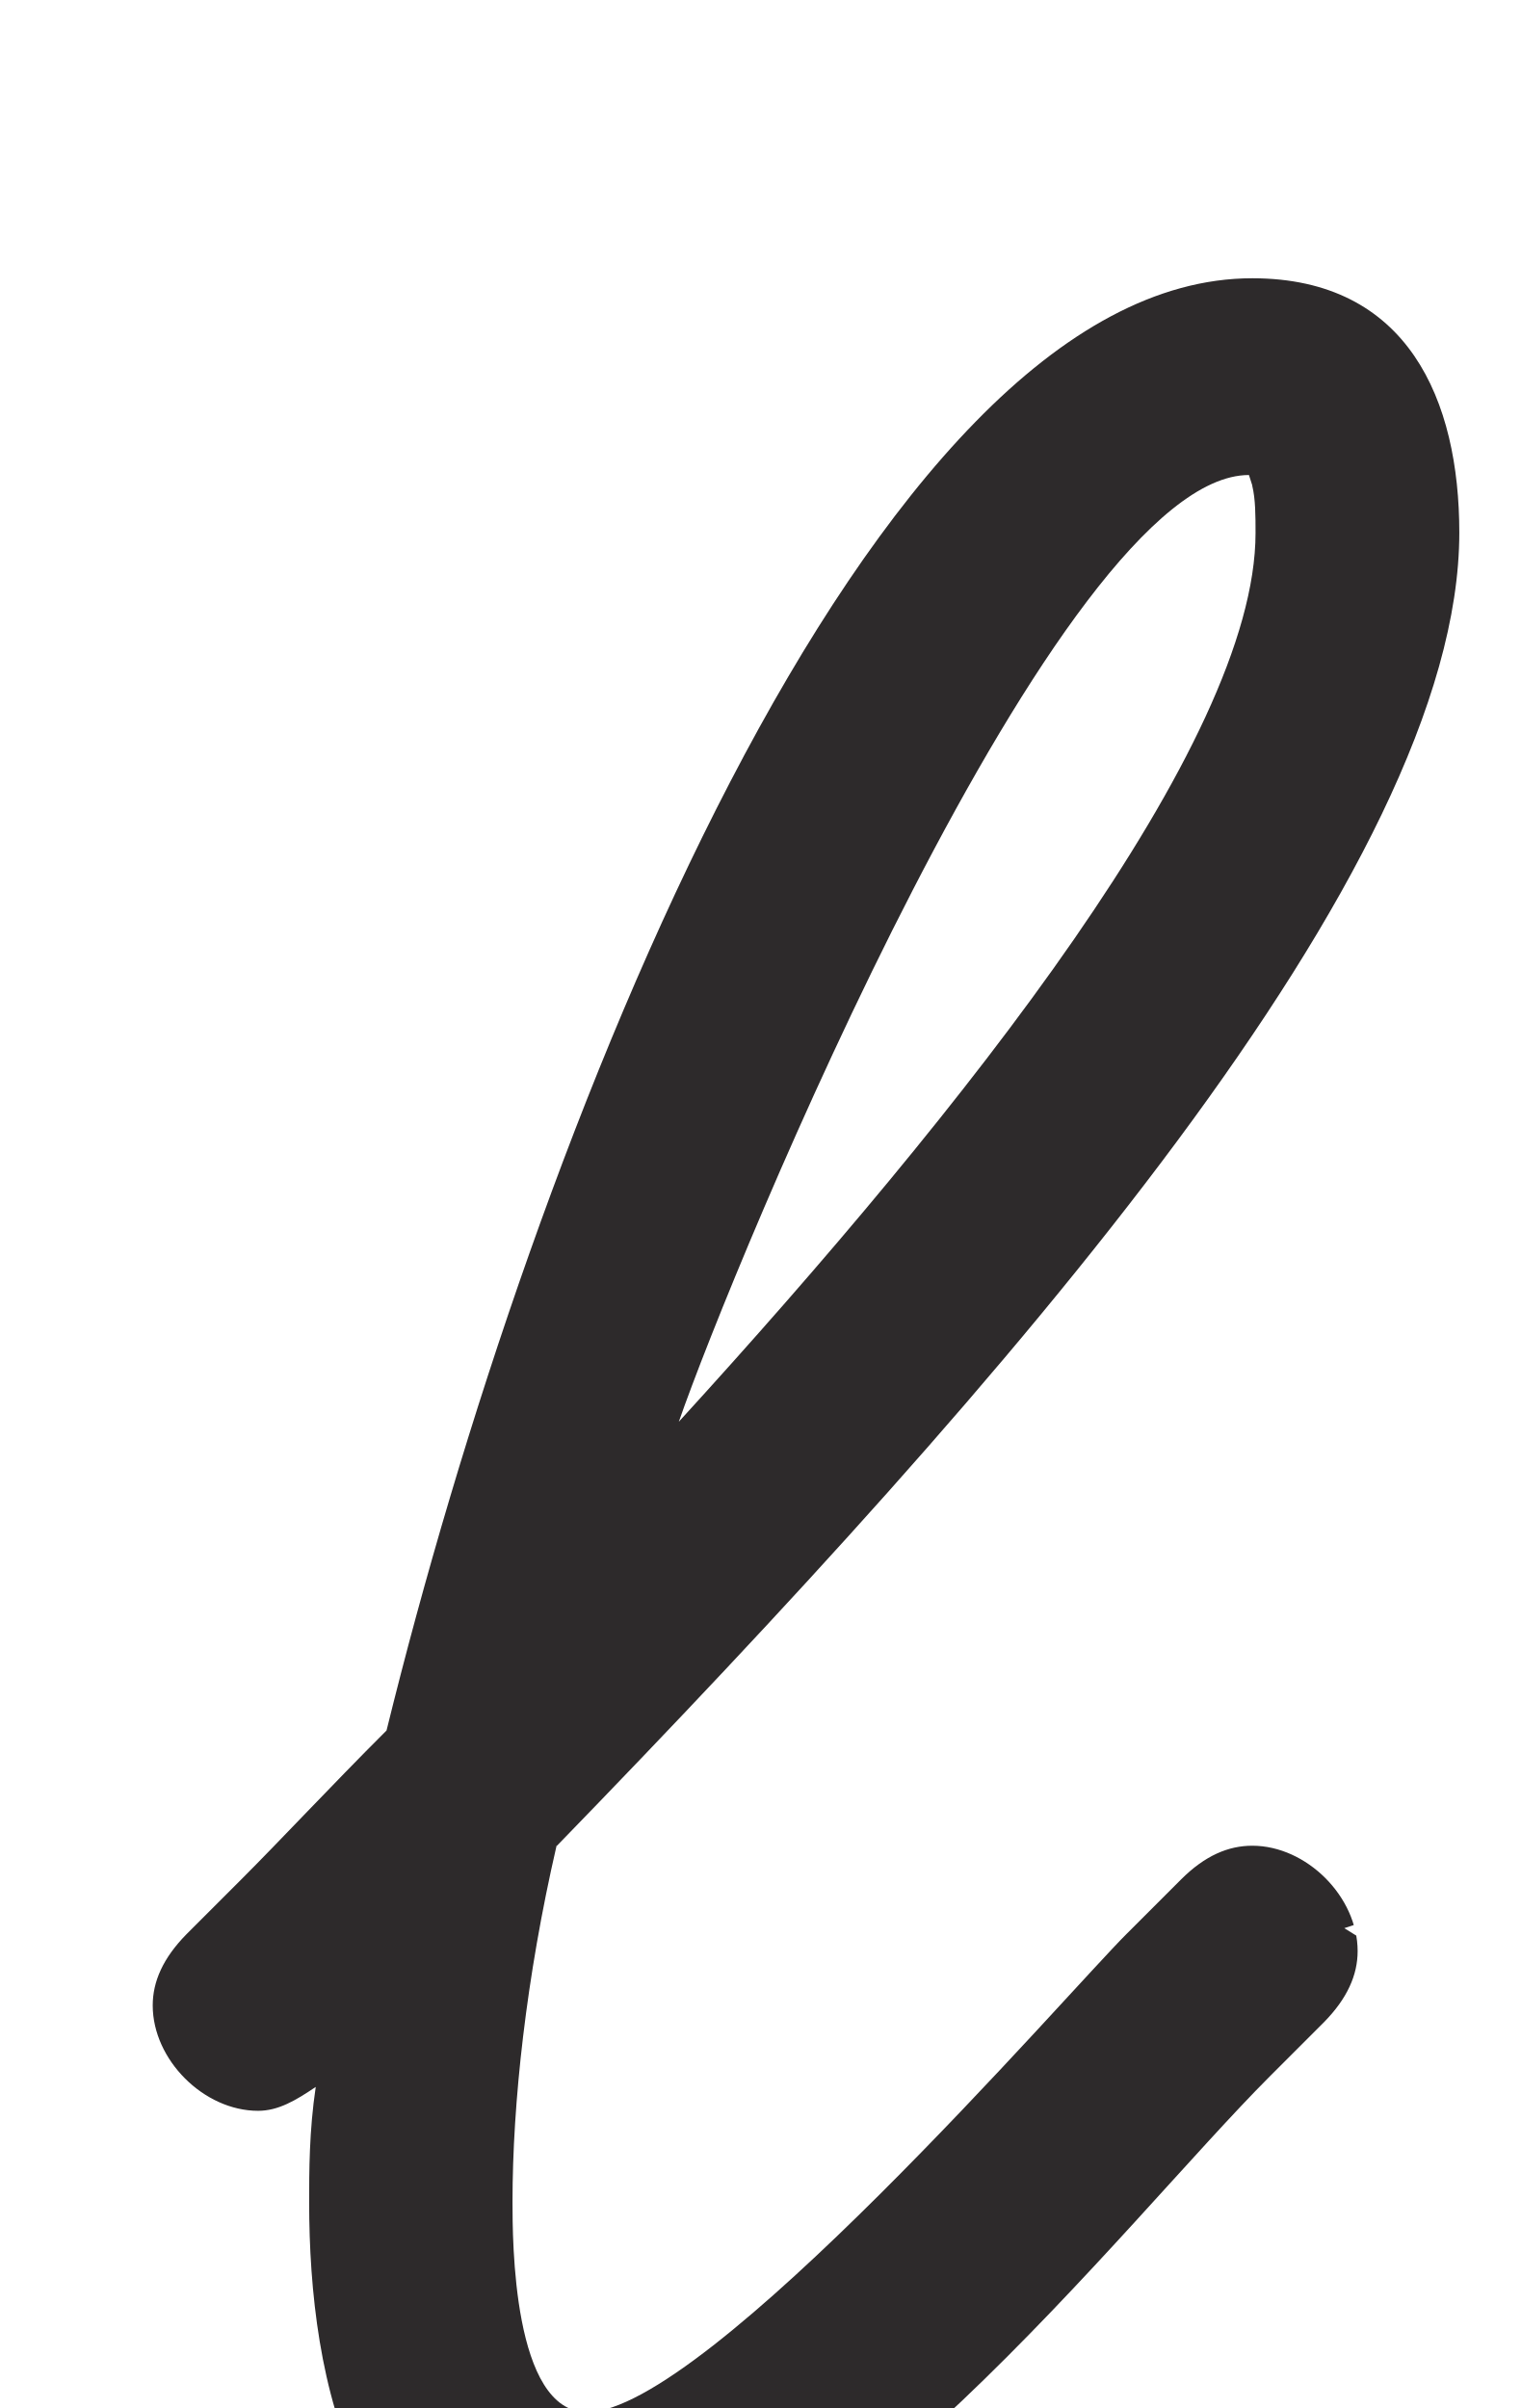
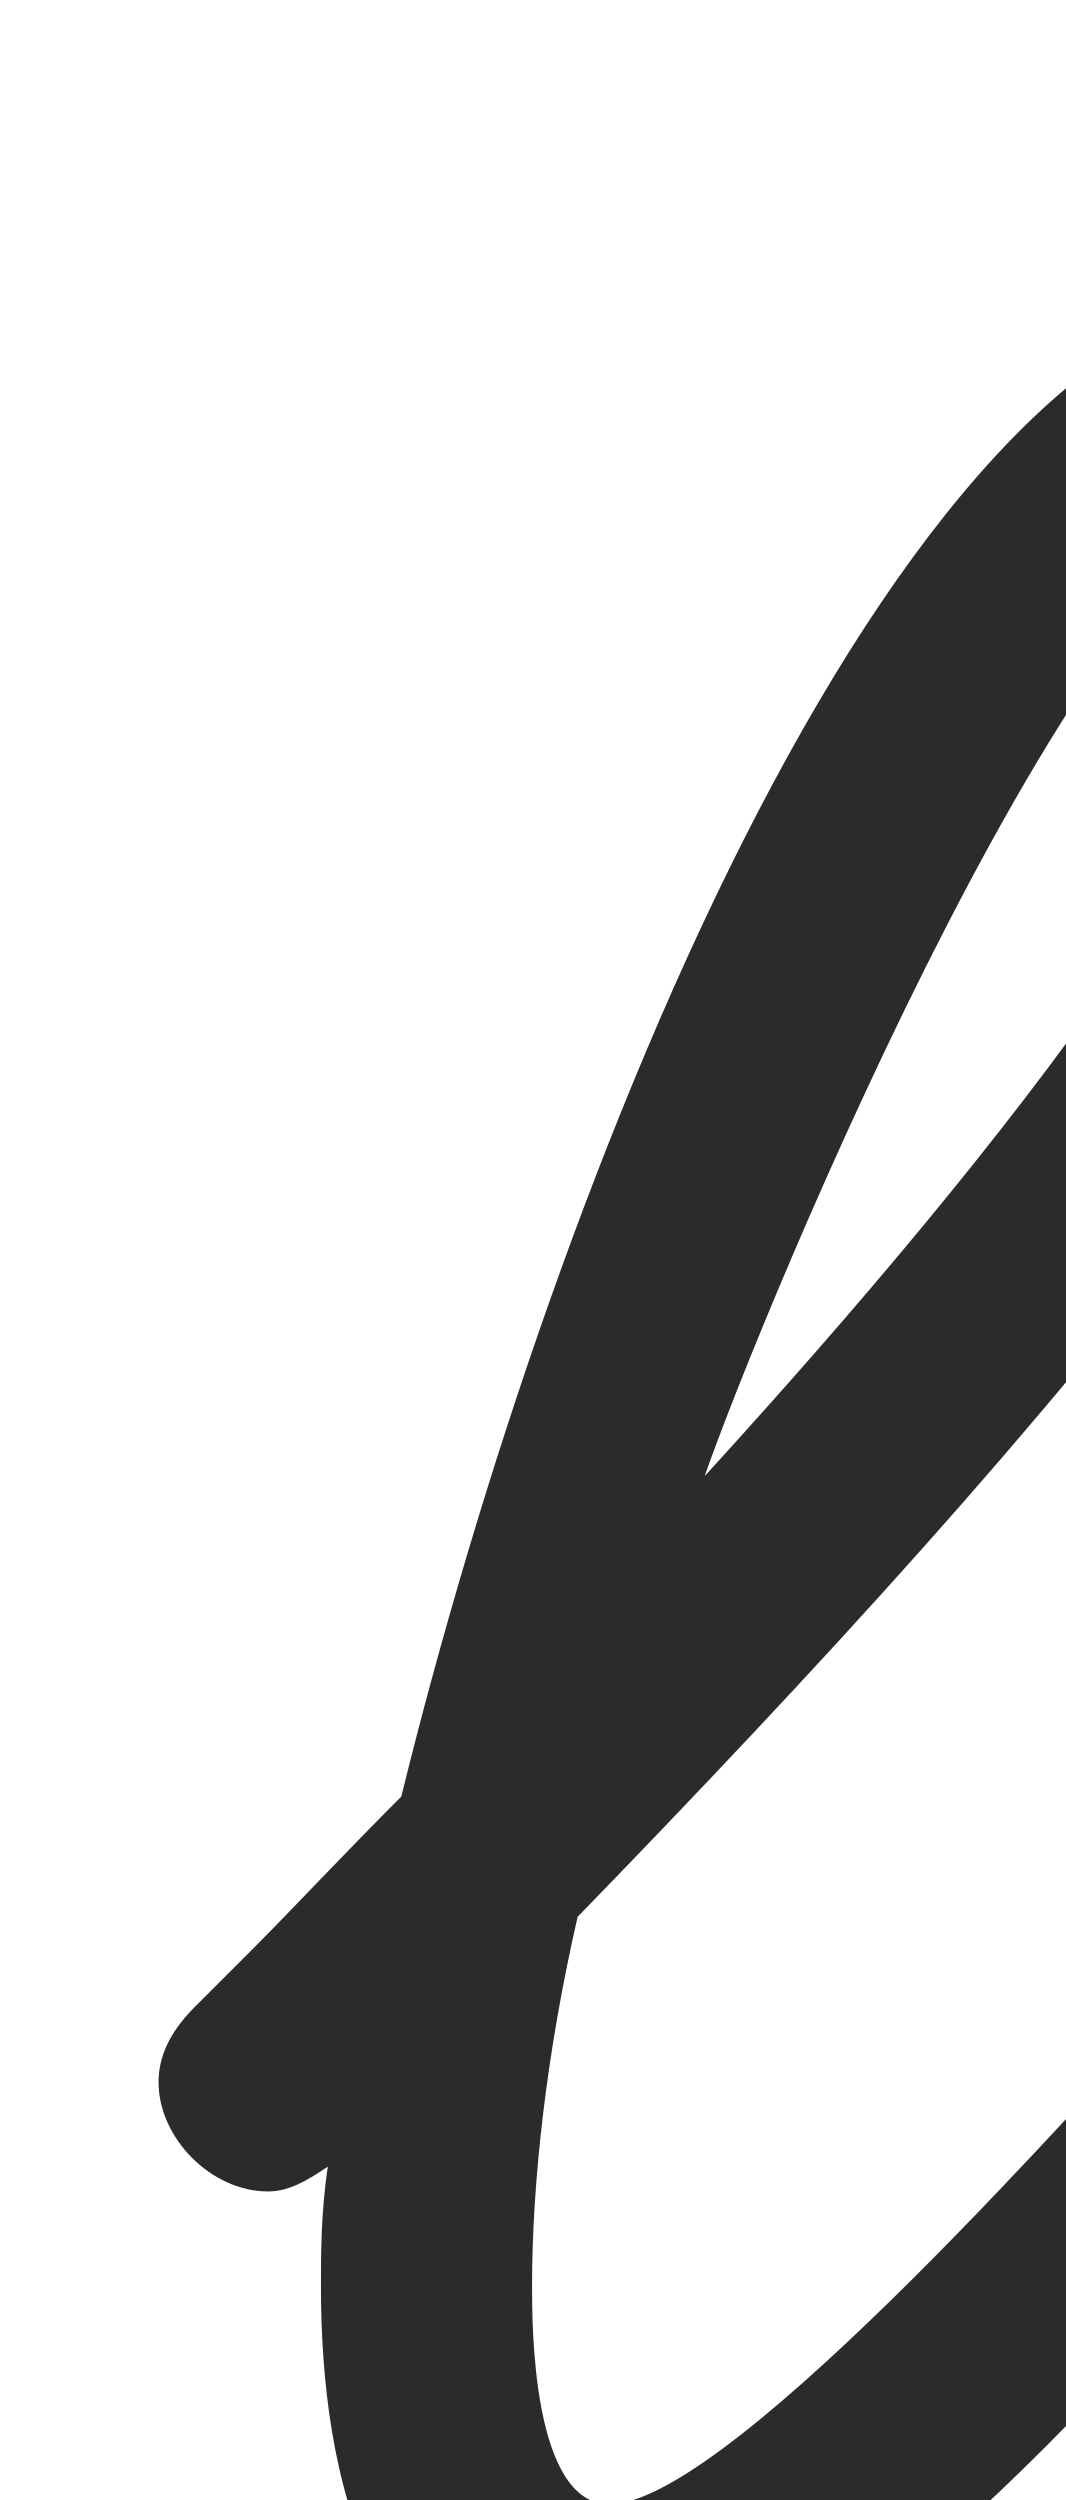
- <svg xmlns="http://www.w3.org/2000/svg" id="b" data-name="Layer 2" viewBox="0 0 36.94 58.5">
+ <svg xmlns="http://www.w3.org/2000/svg" id="b" data-name="Layer 2" viewBox="0 0 24.94 58.5">
  <defs>
    <style>
      .f, .g {
        fill: none;
      }

      .h {
        clip-path: url(#e);
      }

      .g {
        stroke: #2d2a2b;
        stroke-miterlimit: 10;
-         stroke-width: 17px;
+         stroke-width: 23px;
      }
    </style>
    <clipPath id="e">
      <path class="f" d="M13.52,44.84c-.74,3.21-1.07,6.26-1.07,8.65,0,.91,0,5.11,1.81,5.11,2.88,0,11.7-10.22,13.11-11.62l1.32-1.32c.58-.58,1.15-.82,1.73-.82,1.32,0,2.56,1.24,2.56,2.56,0,.58-.25,1.15-.82,1.73l-1.32,1.32c-3.54,3.54-10.88,13.11-16.57,13.11s-6.76-5.77-6.76-10.06c0-.74,0-1.73.16-2.8-.49.33-.91.58-1.4.58-1.32,0-2.56-1.24-2.56-2.56,0-.58.25-1.15.82-1.73l1.32-1.32c.99-.99,2.14-2.23,3.54-3.63C12.94,27.61,21.1,6.76,30.42,6.76c3.79,0,5.03,2.97,5.03,6.18,0,8.16-10.96,20.61-21.92,31.9ZM30.42,11.79l-.08-.25c-4.62,0-12.53,19.2-13.85,23,6.92-7.58,14.01-16.48,14.01-21.59,0-.41,0-.82-.08-1.15Z" />
    </clipPath>
  </defs>
  <g id="c" data-name="Layer 1">
    <g id="d" data-name="l">
      <g class="h">
        <path class="g" d="M4.39,50.83c9.52-5.74,17.12-14.25,23.2-23.55,3.42-5.24,6.51-11.47,4.94-17.52-.1-.37-.25-.77-.6-.92-3.25-1.32-6.64,1.49-8.82,4.25-9.68,12.29-14.03,28.62-11.75,44.1.19,1.3.58,2.81,1.8,3.32,3.86,1.63,8.33-.95,10.79-4.34s3.64-7.54,5.85-11.1c.27.82.53,1.63.8,2.45" />
      </g>
    </g>
  </g>
</svg>
